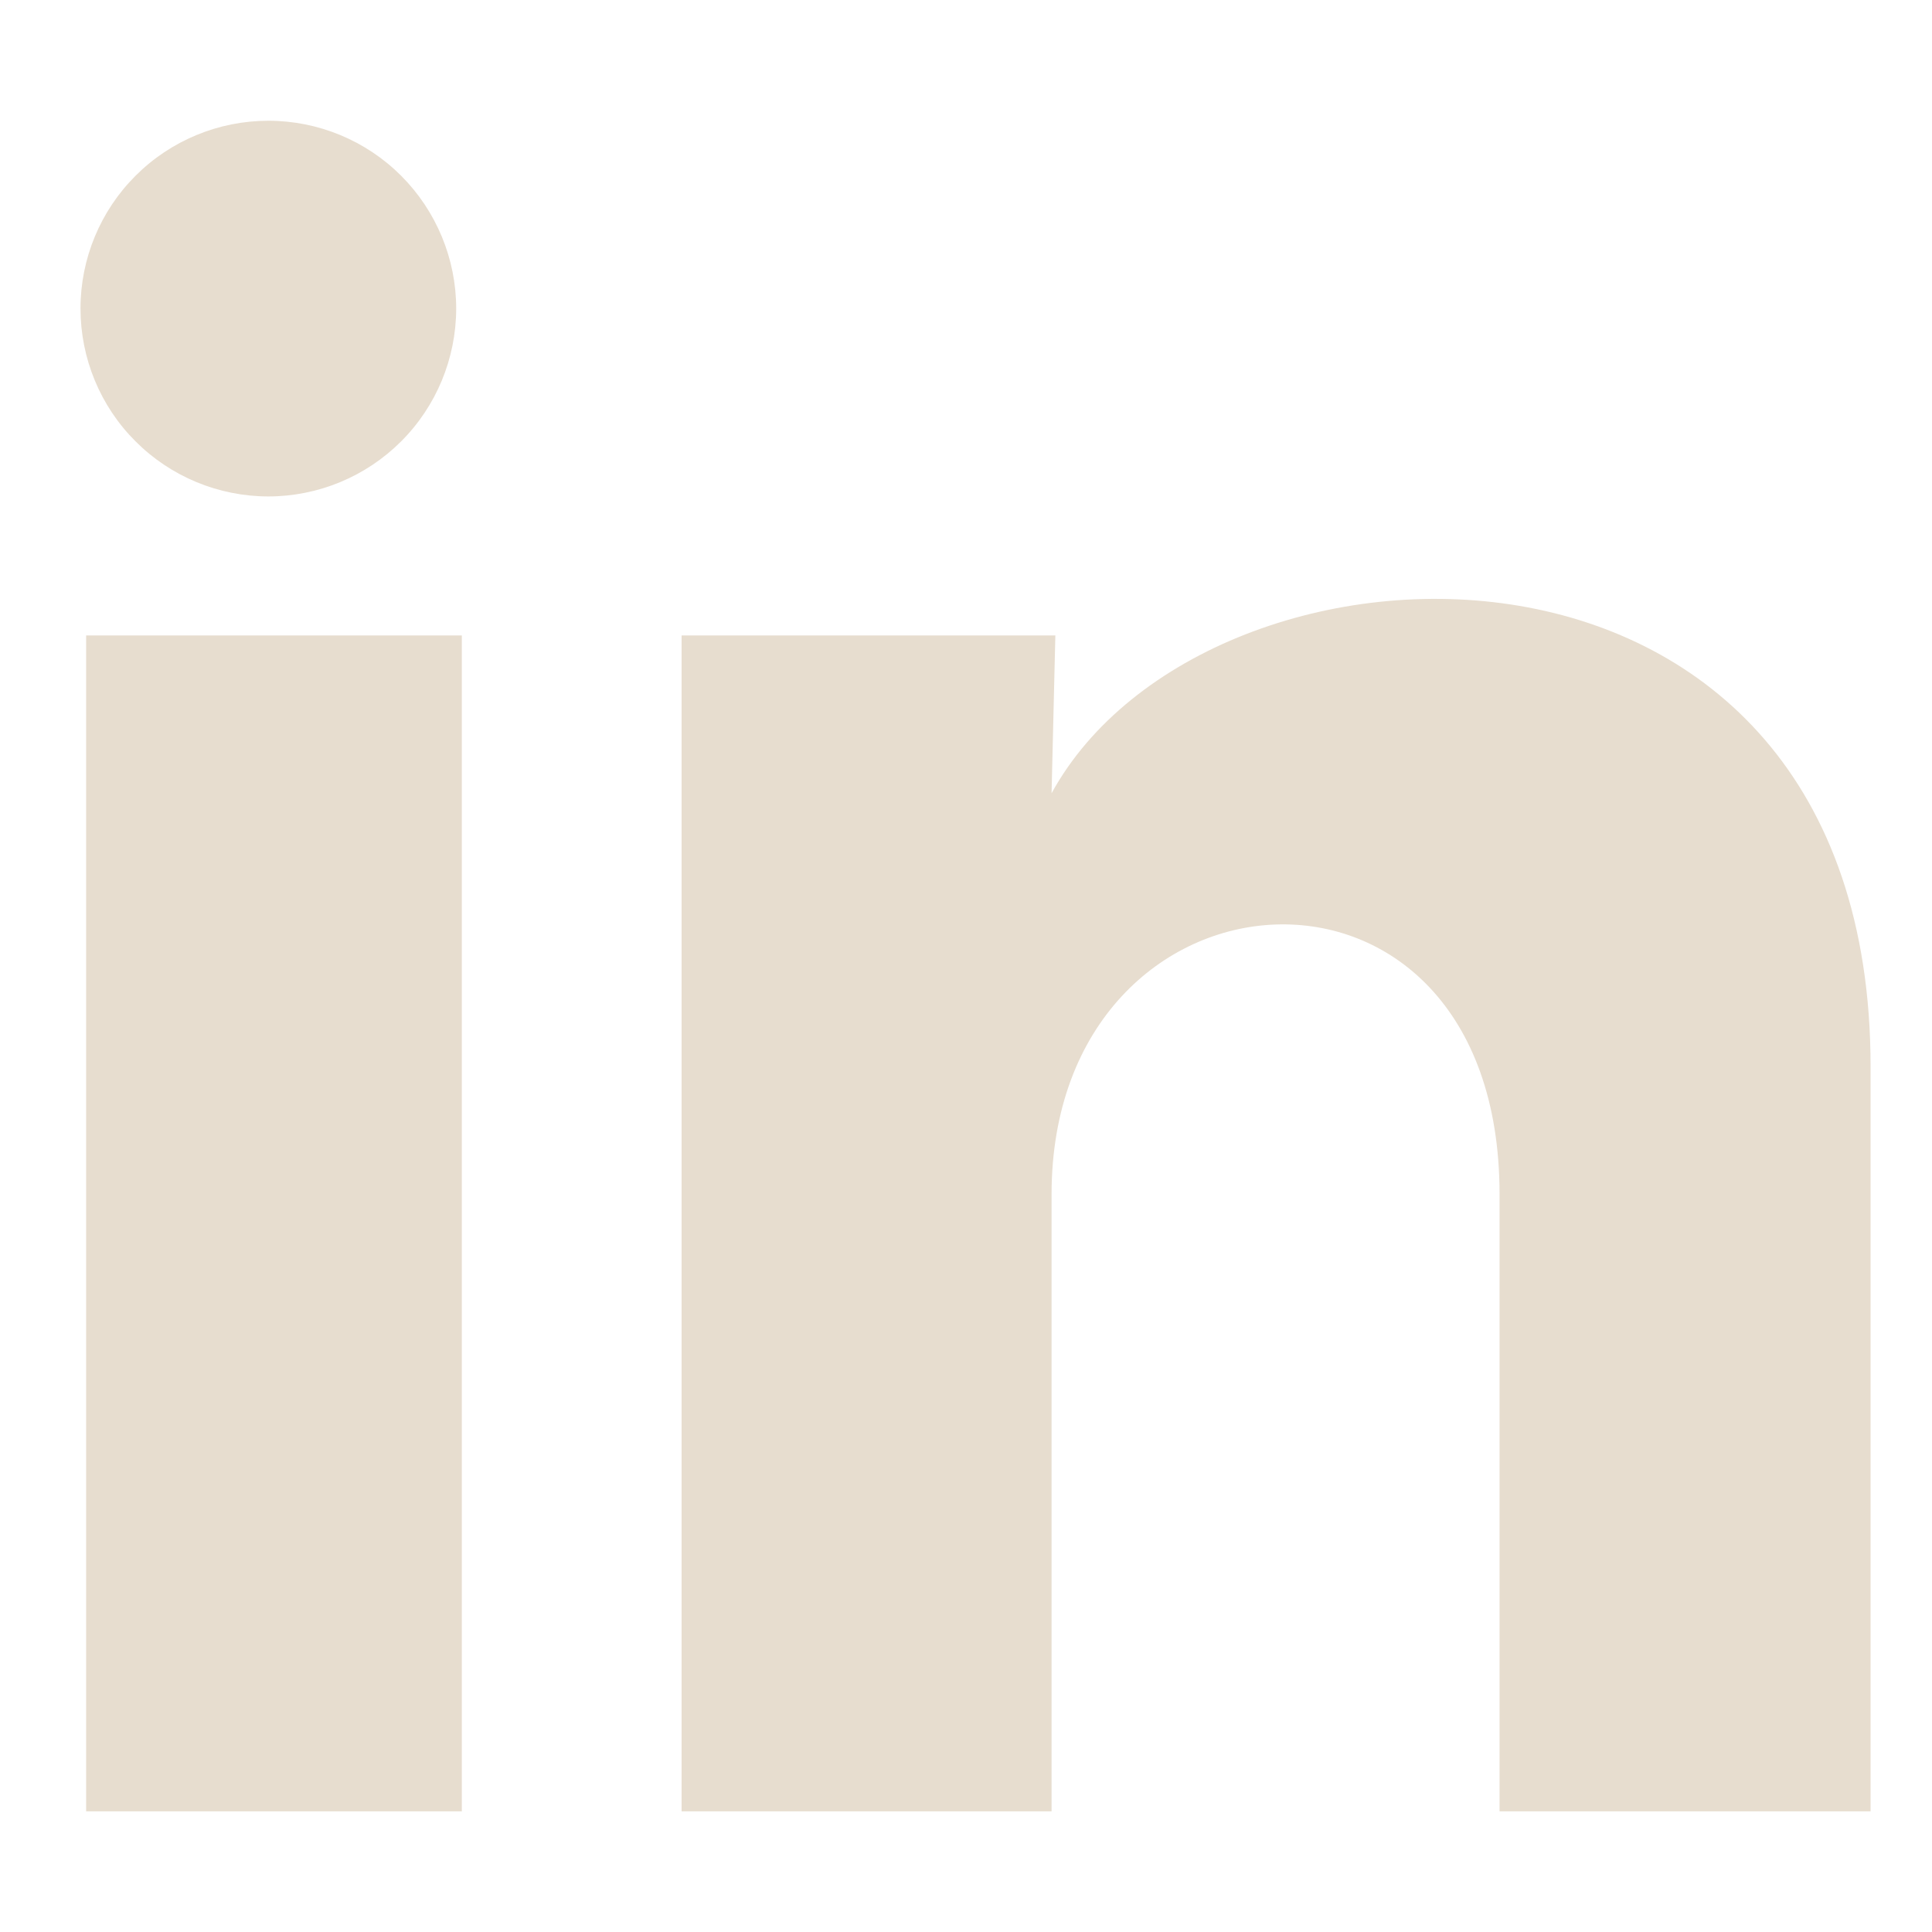
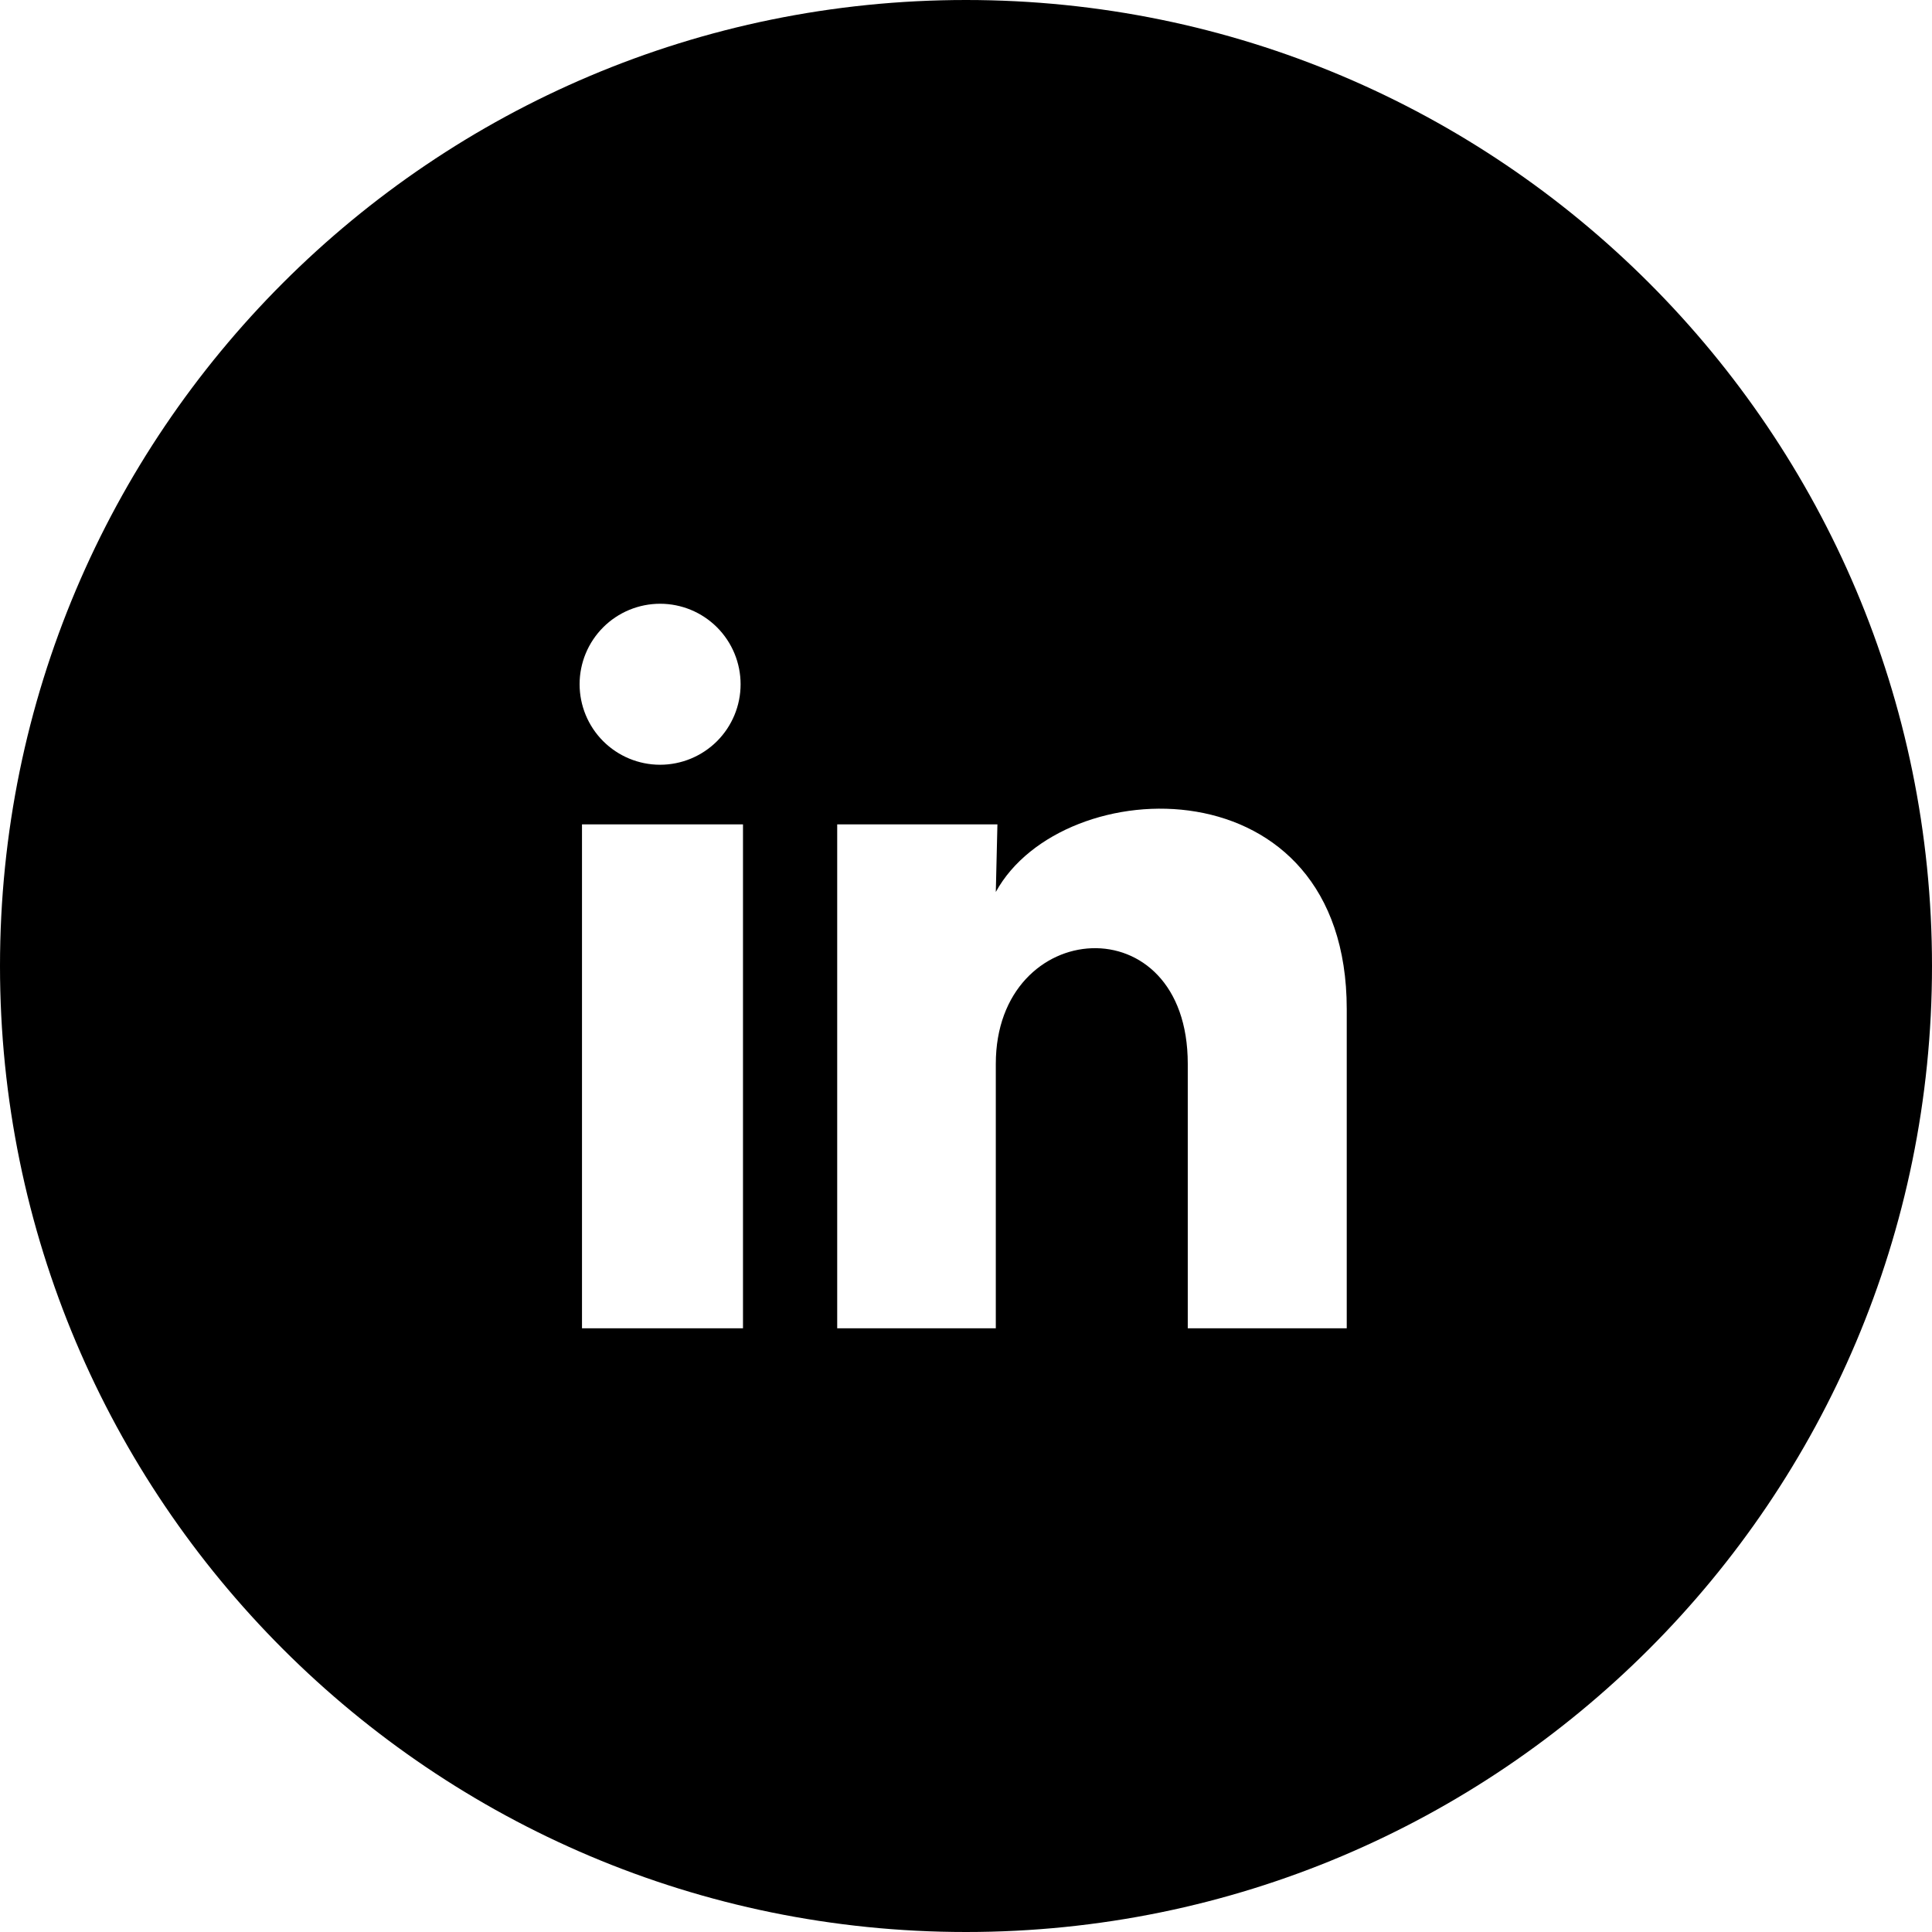
- <svg xmlns="http://www.w3.org/2000/svg" width="24" height="24" viewBox="0 0 24 24" fill="none">
-   <path d="M5.667 3.834C5.666 4.453 5.42 5.047 4.982 5.484C4.545 5.921 3.951 6.167 3.332 6.167C2.713 6.166 2.12 5.92 1.683 5.482C1.245 5.045 1 4.451 1 3.832C1 3.213 1.246 2.62 1.684 2.183C2.122 1.745 2.716 1.5 3.334 1.5C3.953 1.5 4.547 1.746 4.984 2.184C5.421 2.622 5.667 3.216 5.667 3.834ZM5.737 7.894H1.07V22.501H5.737V7.894ZM13.11 7.894H8.467V22.501H13.063V14.836C13.063 10.566 18.628 10.169 18.628 14.836V22.501H23.237V13.249C23.237 6.051 15 6.319 13.063 9.854L13.11 7.894Z" fill="#E7DDCF" />
+ <svg xmlns="http://www.w3.org/2000/svg" width="100%" viewBox="0 0 42 42" fill="none">
+   <path fill-rule="evenodd" clip-rule="evenodd" d="M21 42C32.598 42 42 32.598 42 21C42 9.402 32.598 0 21 0C9.402 0 0 9.402 0 21C0 32.598 9.402 42 21 42ZM15.587 16.113C15.915 15.785 16.1 15.34 16.1 14.876C16.1 14.412 15.916 13.966 15.588 13.638C15.26 13.31 14.815 13.125 14.351 13.125C13.887 13.125 13.441 13.309 13.113 13.637C12.785 13.965 12.6 14.41 12.6 14.874C12.6 15.338 12.784 15.784 13.112 16.112C13.44 16.44 13.885 16.625 14.349 16.625C14.813 16.625 15.258 16.441 15.587 16.113ZM12.652 17.921H16.152V28.876H12.652V17.921ZM18.2 17.921H21.683L21.648 19.391C23.1 16.74 29.277 16.538 29.277 21.937V28.876H25.821V23.127C25.821 19.627 21.648 19.925 21.648 23.127V28.876H18.2V17.921Z" fill="currentColor" />
</svg>
